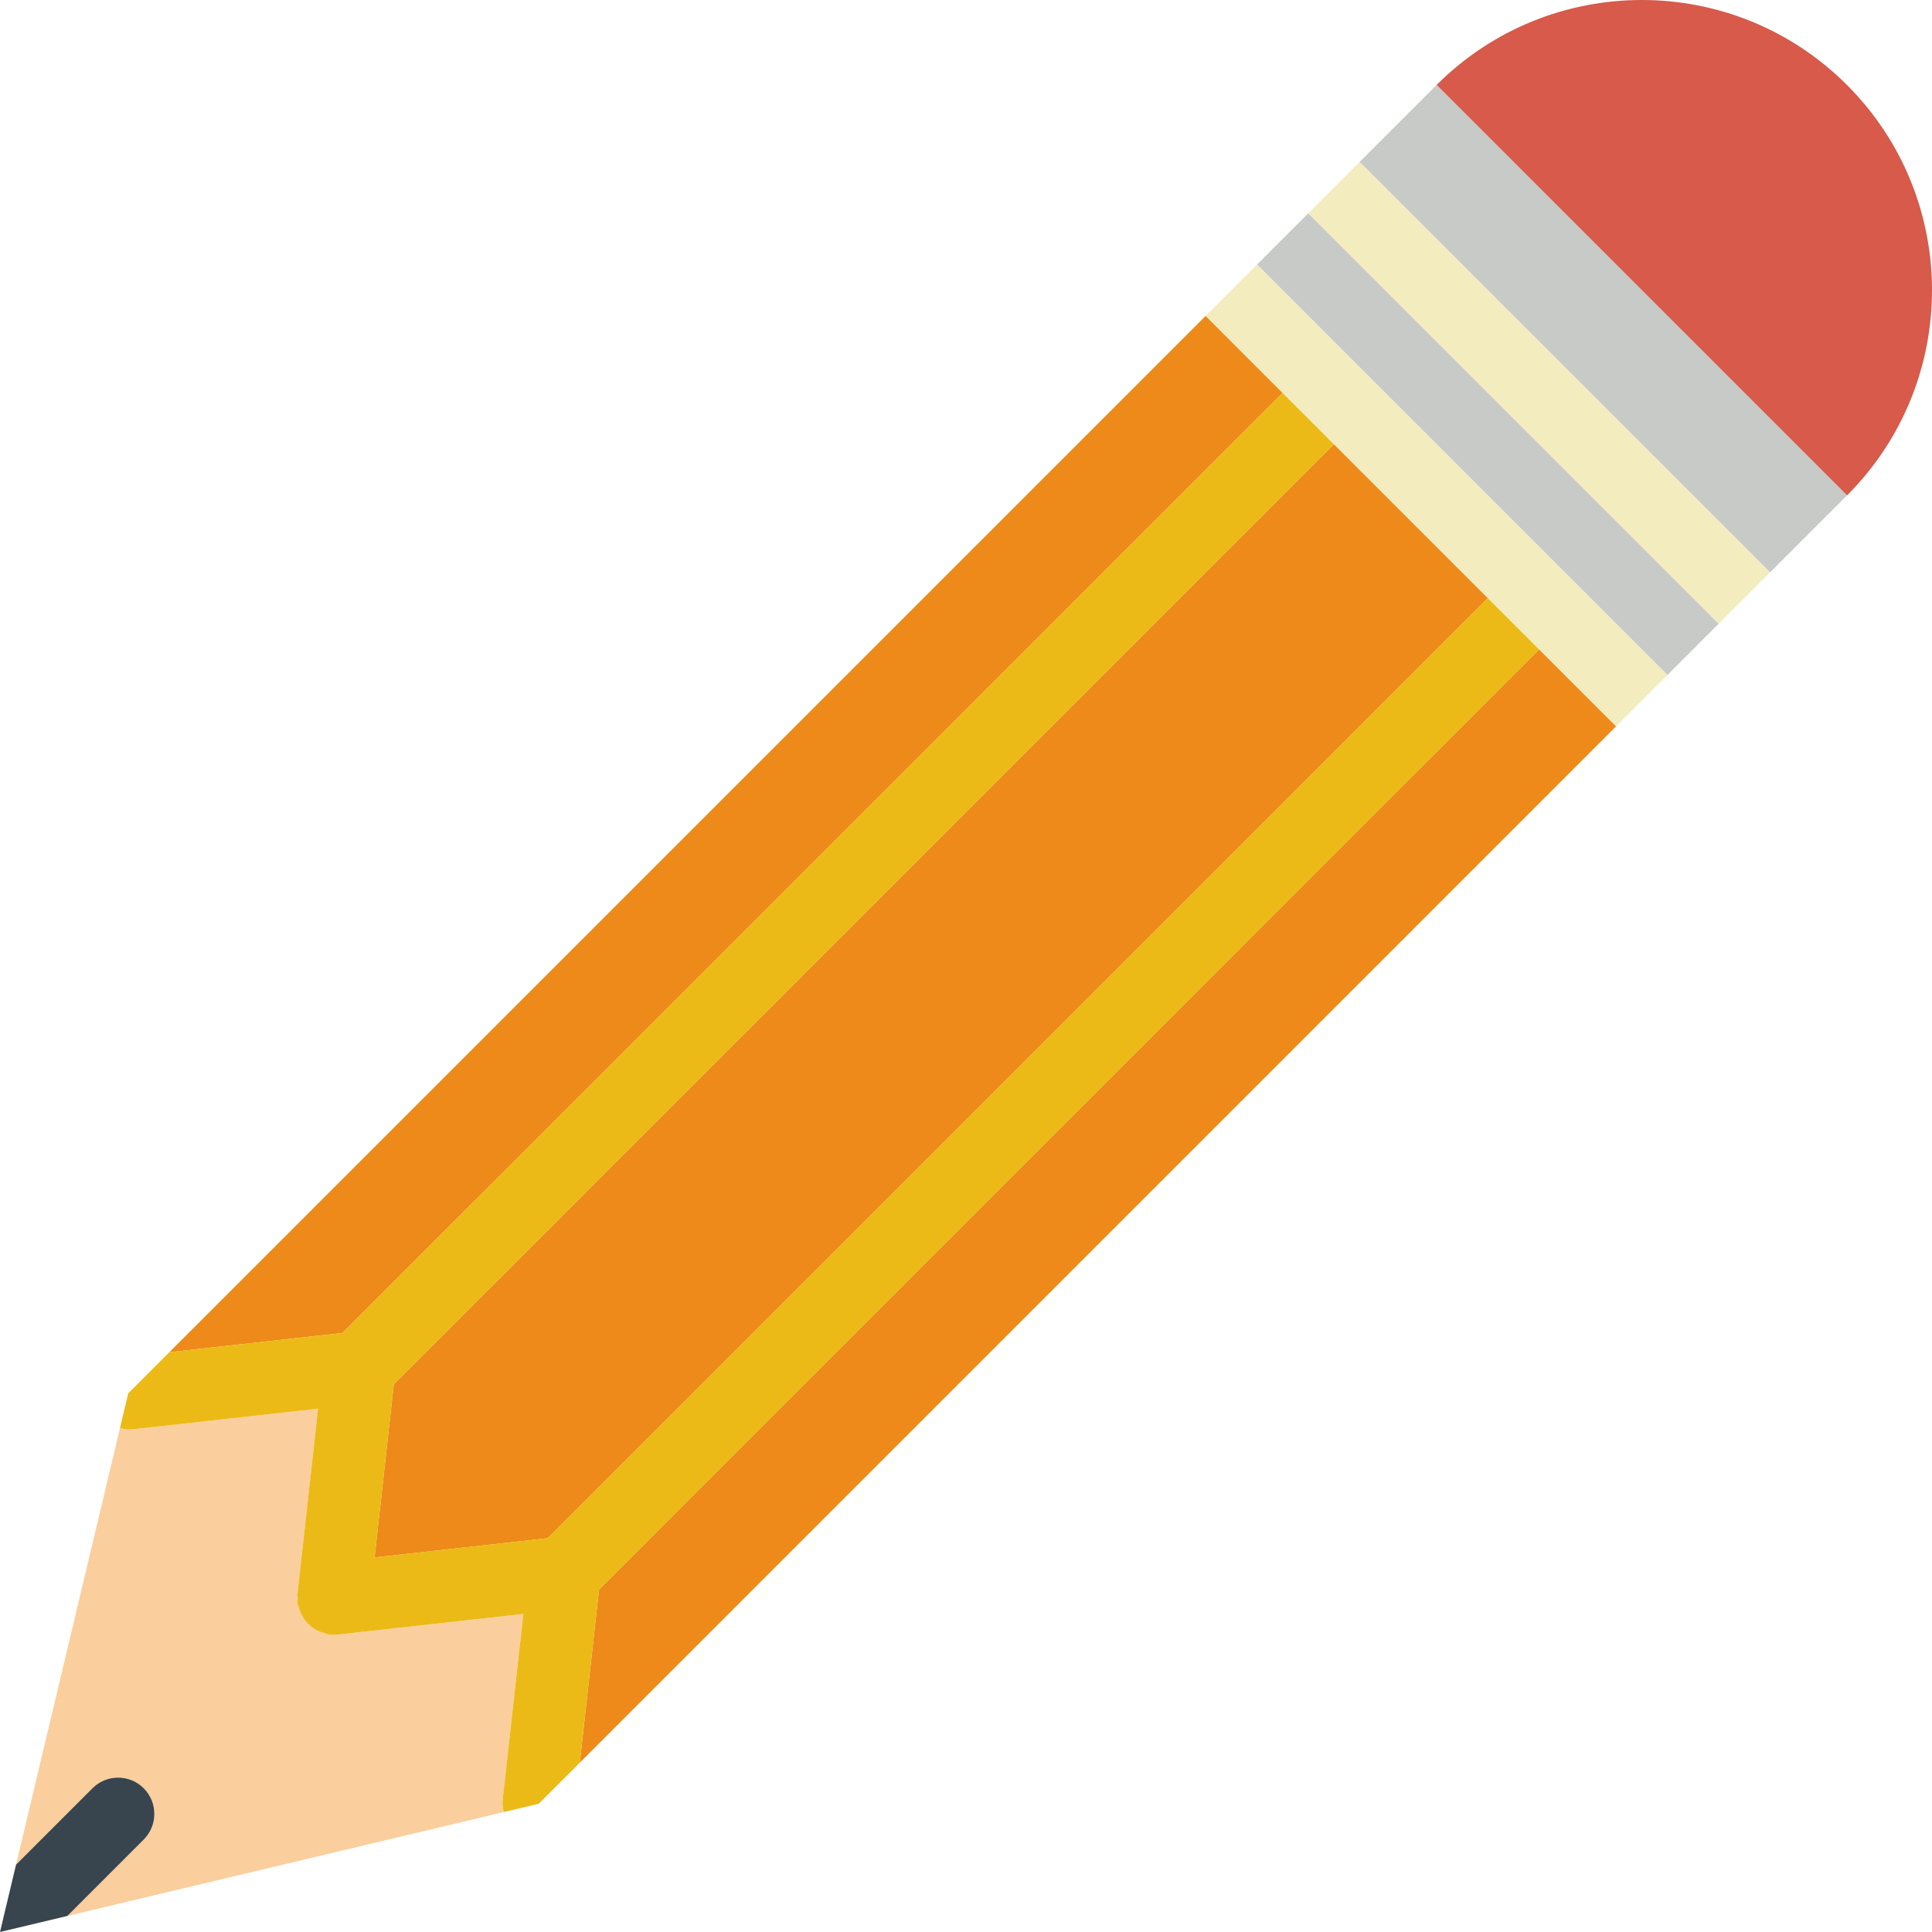
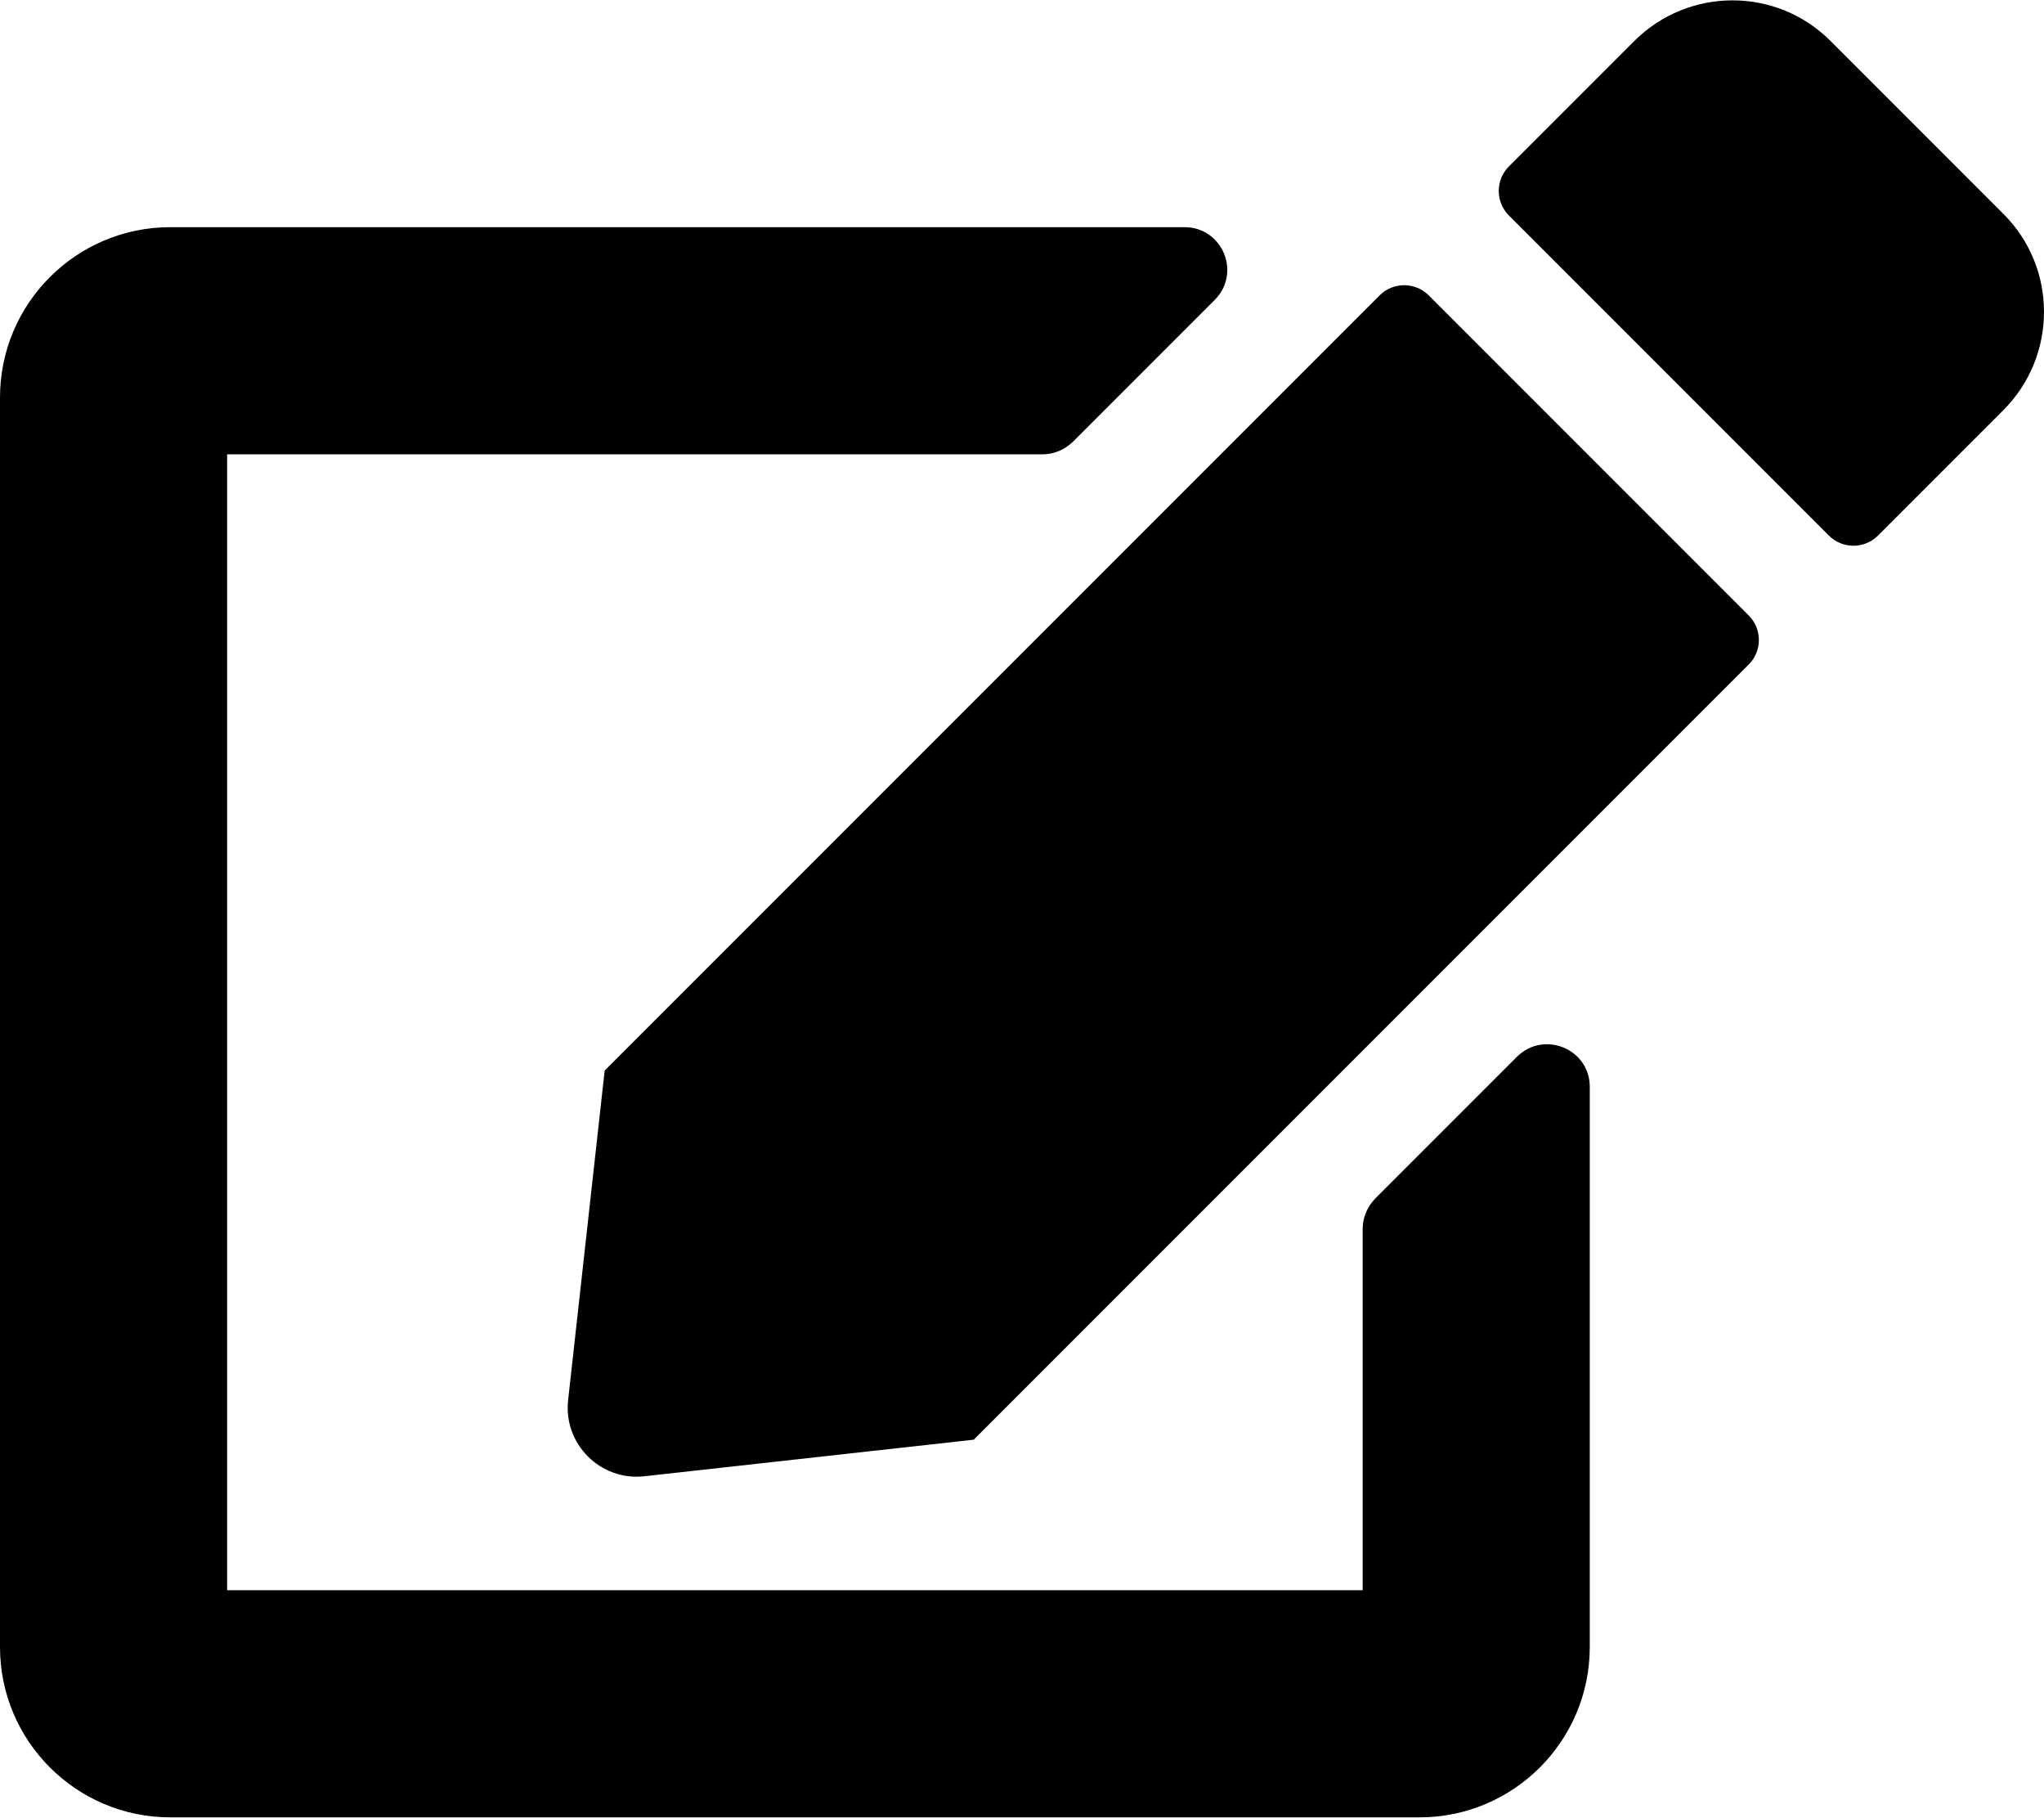
- <svg xmlns="http://www.w3.org/2000/svg" version="1.1" id="Capa_1" x="0px" y="0px" viewBox="0 0 53.255 53.255" style="enable-background:new 0 0 53.255 53.255;" xml:space="preserve">
-   <path style="fill:#D75A4A;" d="M39.598,2.343c3.124-3.124,8.19-3.124,11.314,0s3.124,8.19,0,11.314L39.598,2.343z" />
-   <polygon style="fill:#ED8A19;" points="42.426,17.899 16.512,43.814 15.982,48.587 44.548,20.02 44.548,20.02 " />
-   <polygon style="fill:#ED8A19;" points="10.325,42.93 15.098,42.4 41.012,16.485 36.77,12.243 10.855,38.157 " />
-   <polygon style="fill:#ED8A19;" points="35.356,10.829 33.234,8.707 33.234,8.707 4.668,37.273 9.441,36.743 " />
-   <polygon style="fill:#C7CAC7;" points="48.79,15.778 48.79,15.778 50.912,13.657 39.598,2.343 37.476,4.465 37.477,4.465 " />
-   <polygon style="fill:#C7CAC7;" points="36.062,5.879 36.062,5.879 34.648,7.293 34.648,7.293 45.962,18.606 45.962,18.606   47.376,17.192 47.376,17.192 " />
-   <path style="fill:#FBCE9D;" d="M14.424,44.488l-5.122,0.569c-0.036,0.004-0.073,0.006-0.109,0.006c0,0-0.001,0-0.001,0H9.192H9.192  c-0.001,0-0.001,0-0.001,0c-0.036,0-0.073-0.002-0.109-0.006c-0.039-0.004-0.071-0.026-0.108-0.035  c-0.072-0.017-0.141-0.035-0.207-0.067c-0.05-0.024-0.093-0.053-0.138-0.084c-0.057-0.04-0.109-0.083-0.157-0.134  c-0.038-0.04-0.069-0.081-0.1-0.127c-0.038-0.057-0.069-0.116-0.095-0.181c-0.022-0.054-0.038-0.107-0.05-0.165  c-0.007-0.032-0.024-0.059-0.028-0.092c-0.004-0.038,0.01-0.073,0.01-0.11c0-0.038-0.014-0.072-0.01-0.11l0.569-5.122l-5.122,0.569  c-0.037,0.004-0.075,0.006-0.111,0.006c-0.079,0-0.152-0.024-0.227-0.042L0.442,51.399l2.106-2.106c0.391-0.391,1.023-0.391,1.414,0  s0.391,1.023,0,1.414l-2.106,2.106l12.03-2.864c-0.026-0.109-0.043-0.222-0.03-0.339L14.424,44.488z" />
-   <path style="fill:#38454F;" d="M3.962,49.293c-0.391-0.391-1.023-0.391-1.414,0l-2.106,2.106L0,53.255l1.856-0.442l2.106-2.106  C4.352,50.316,4.352,49.684,3.962,49.293z" />
-   <polygon style="fill:#F2ECBF;" points="48.79,15.778 37.477,4.465 37.476,4.465 36.062,5.879 36.062,5.879 47.376,17.192   47.376,17.192 48.79,15.778 " />
-   <path style="fill:#EBBA16;" d="M41.012,16.485L15.098,42.4l-4.773,0.53l0.53-4.773L36.77,12.243l-1.414-1.414L9.441,36.743  l-4.773,0.53l-1.133,1.133l-0.228,0.957c0.075,0.018,0.147,0.042,0.227,0.042c0.036,0,0.074-0.002,0.111-0.006l5.122-0.569  l-0.569,5.122c-0.004,0.038,0.01,0.073,0.01,0.11c0,0.038-0.014,0.072-0.01,0.11c0.004,0.033,0.021,0.06,0.028,0.092  c0.012,0.057,0.029,0.112,0.05,0.165c0.026,0.064,0.057,0.124,0.095,0.181c0.03,0.045,0.063,0.088,0.1,0.127  c0.047,0.05,0.1,0.094,0.157,0.134c0.044,0.031,0.089,0.061,0.138,0.084c0.065,0.031,0.135,0.05,0.207,0.067  c0.038,0.009,0.069,0.03,0.108,0.035c0.036,0.004,0.072,0.006,0.109,0.006h0.001h0h0.001h0.001c0,0,0.001,0,0.001,0h0  c0.035,0,0.072-0.002,0.109-0.006l5.122-0.569l-0.569,5.122c-0.013,0.118,0.004,0.23,0.03,0.339l0.963-0.229l1.133-1.132l0.53-4.773  l25.914-25.915L41.012,16.485z" />
-   <polygon style="fill:#F2ECBF;" points="45.962,18.606 34.648,7.293 34.648,7.293 33.234,8.707 33.234,8.707 35.356,10.829   36.77,12.243 41.012,16.485 42.426,17.899 44.548,20.02 44.548,20.02 45.962,18.606 " />
-   <g>
- </g>
-   <g>
- </g>
-   <g>
- </g>
-   <g>
- </g>
-   <g>
- </g>
-   <g>
- </g>
-   <g>
- </g>
-   <g>
- </g>
-   <g>
- </g>
-   <g>
- </g>
-   <g>
- </g>
-   <g>
- </g>
-   <g>
- </g>
-   <g>
- </g>
-   <g>
- </g>
+ <svg xmlns="http://www.w3.org/2000/svg" viewBox="0 0 576 512">
+   <path d="M402.6 83.2l90.2 90.2c3.8 3.8 3.8 10 0 13.8L274.4 405.6l-92.8 10.3c-12.4 1.4-22.9-9.1-21.5-21.5l10.3-92.8L388.8 83.2c3.8-3.8 10-3.8 13.8 0zm162-22.9l-48.8-48.8c-15.2-15.2-39.9-15.2-55.2 0l-35.4 35.4c-3.8 3.8-3.8 10 0 13.8l90.2 90.2c3.8 3.8 10 3.8 13.8 0l35.4-35.4c15.2-15.3 15.2-40 0-55.2zM384 346.2V448H64V128h229.8c3.2 0 6.2-1.3 8.5-3.5l40-40c7.6-7.6 2.2-20.5-8.5-20.5H48C21.5 64 0 85.5 0 112v352c0 26.5 21.5 48 48 48h352c26.5 0 48-21.5 48-48V306.2c0-10.7-12.9-16-20.5-8.5l-40 40c-2.2 2.3-3.5 5.3-3.5 8.5z" />
</svg>
